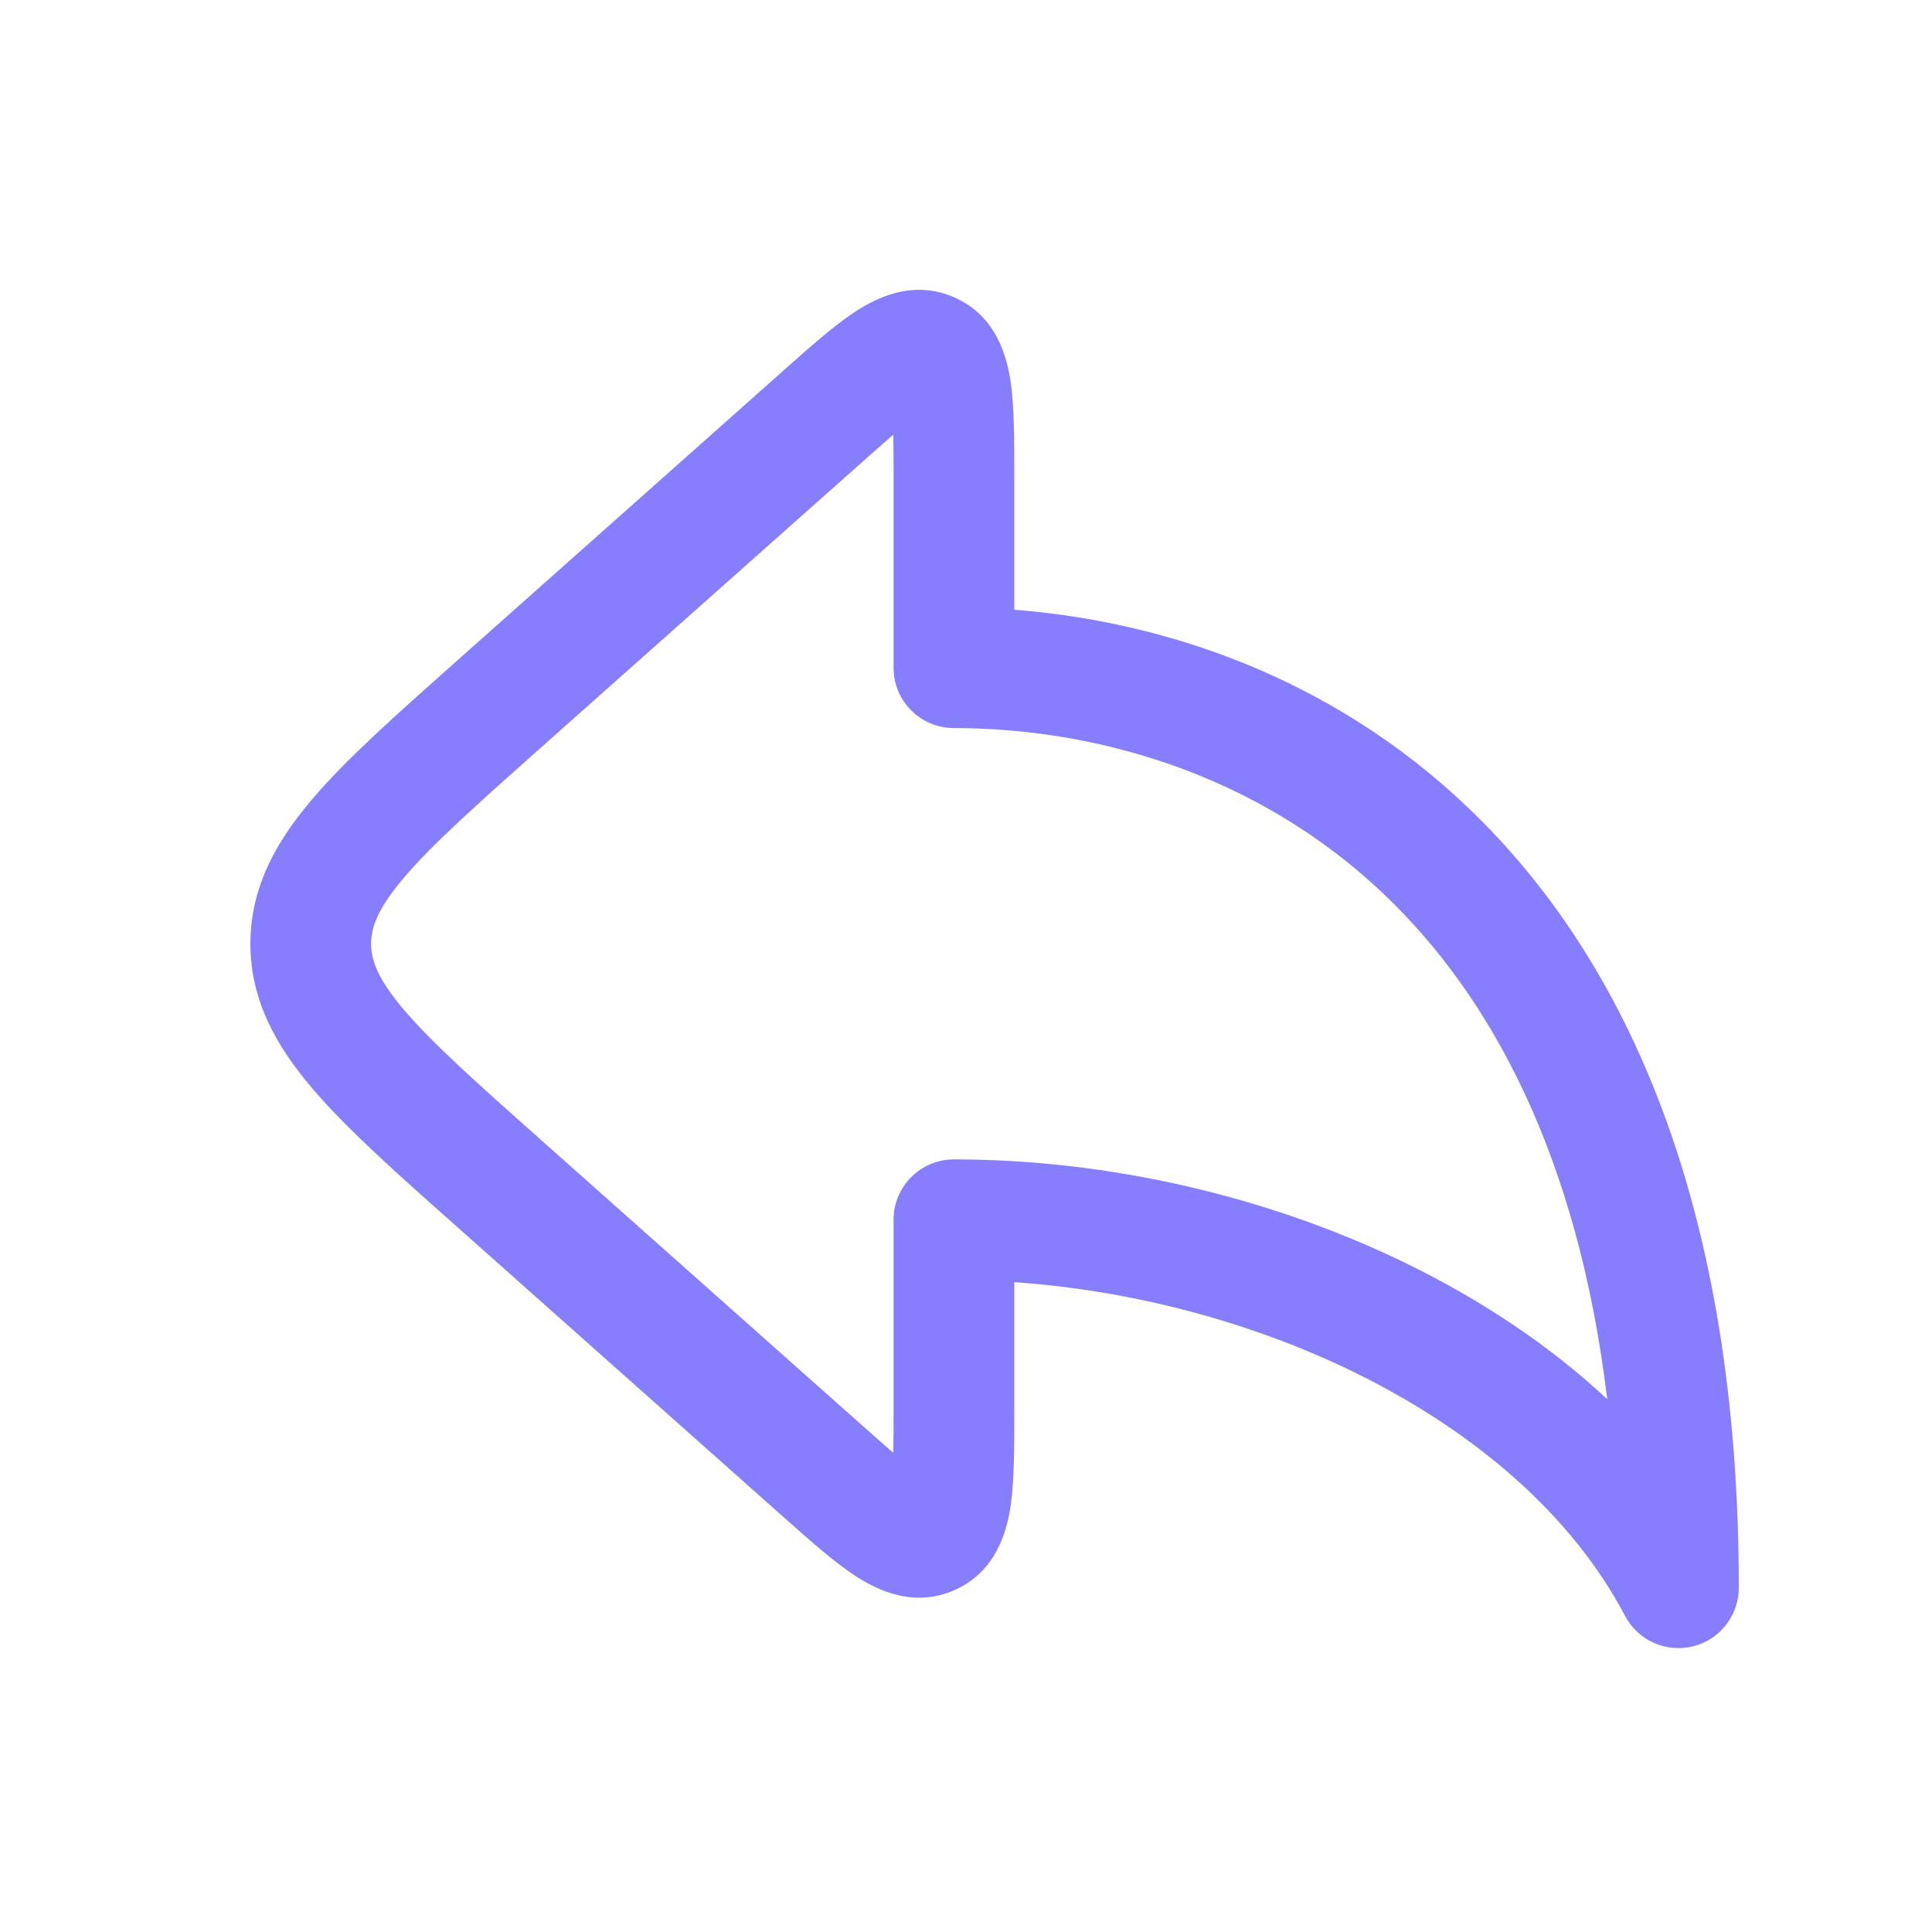
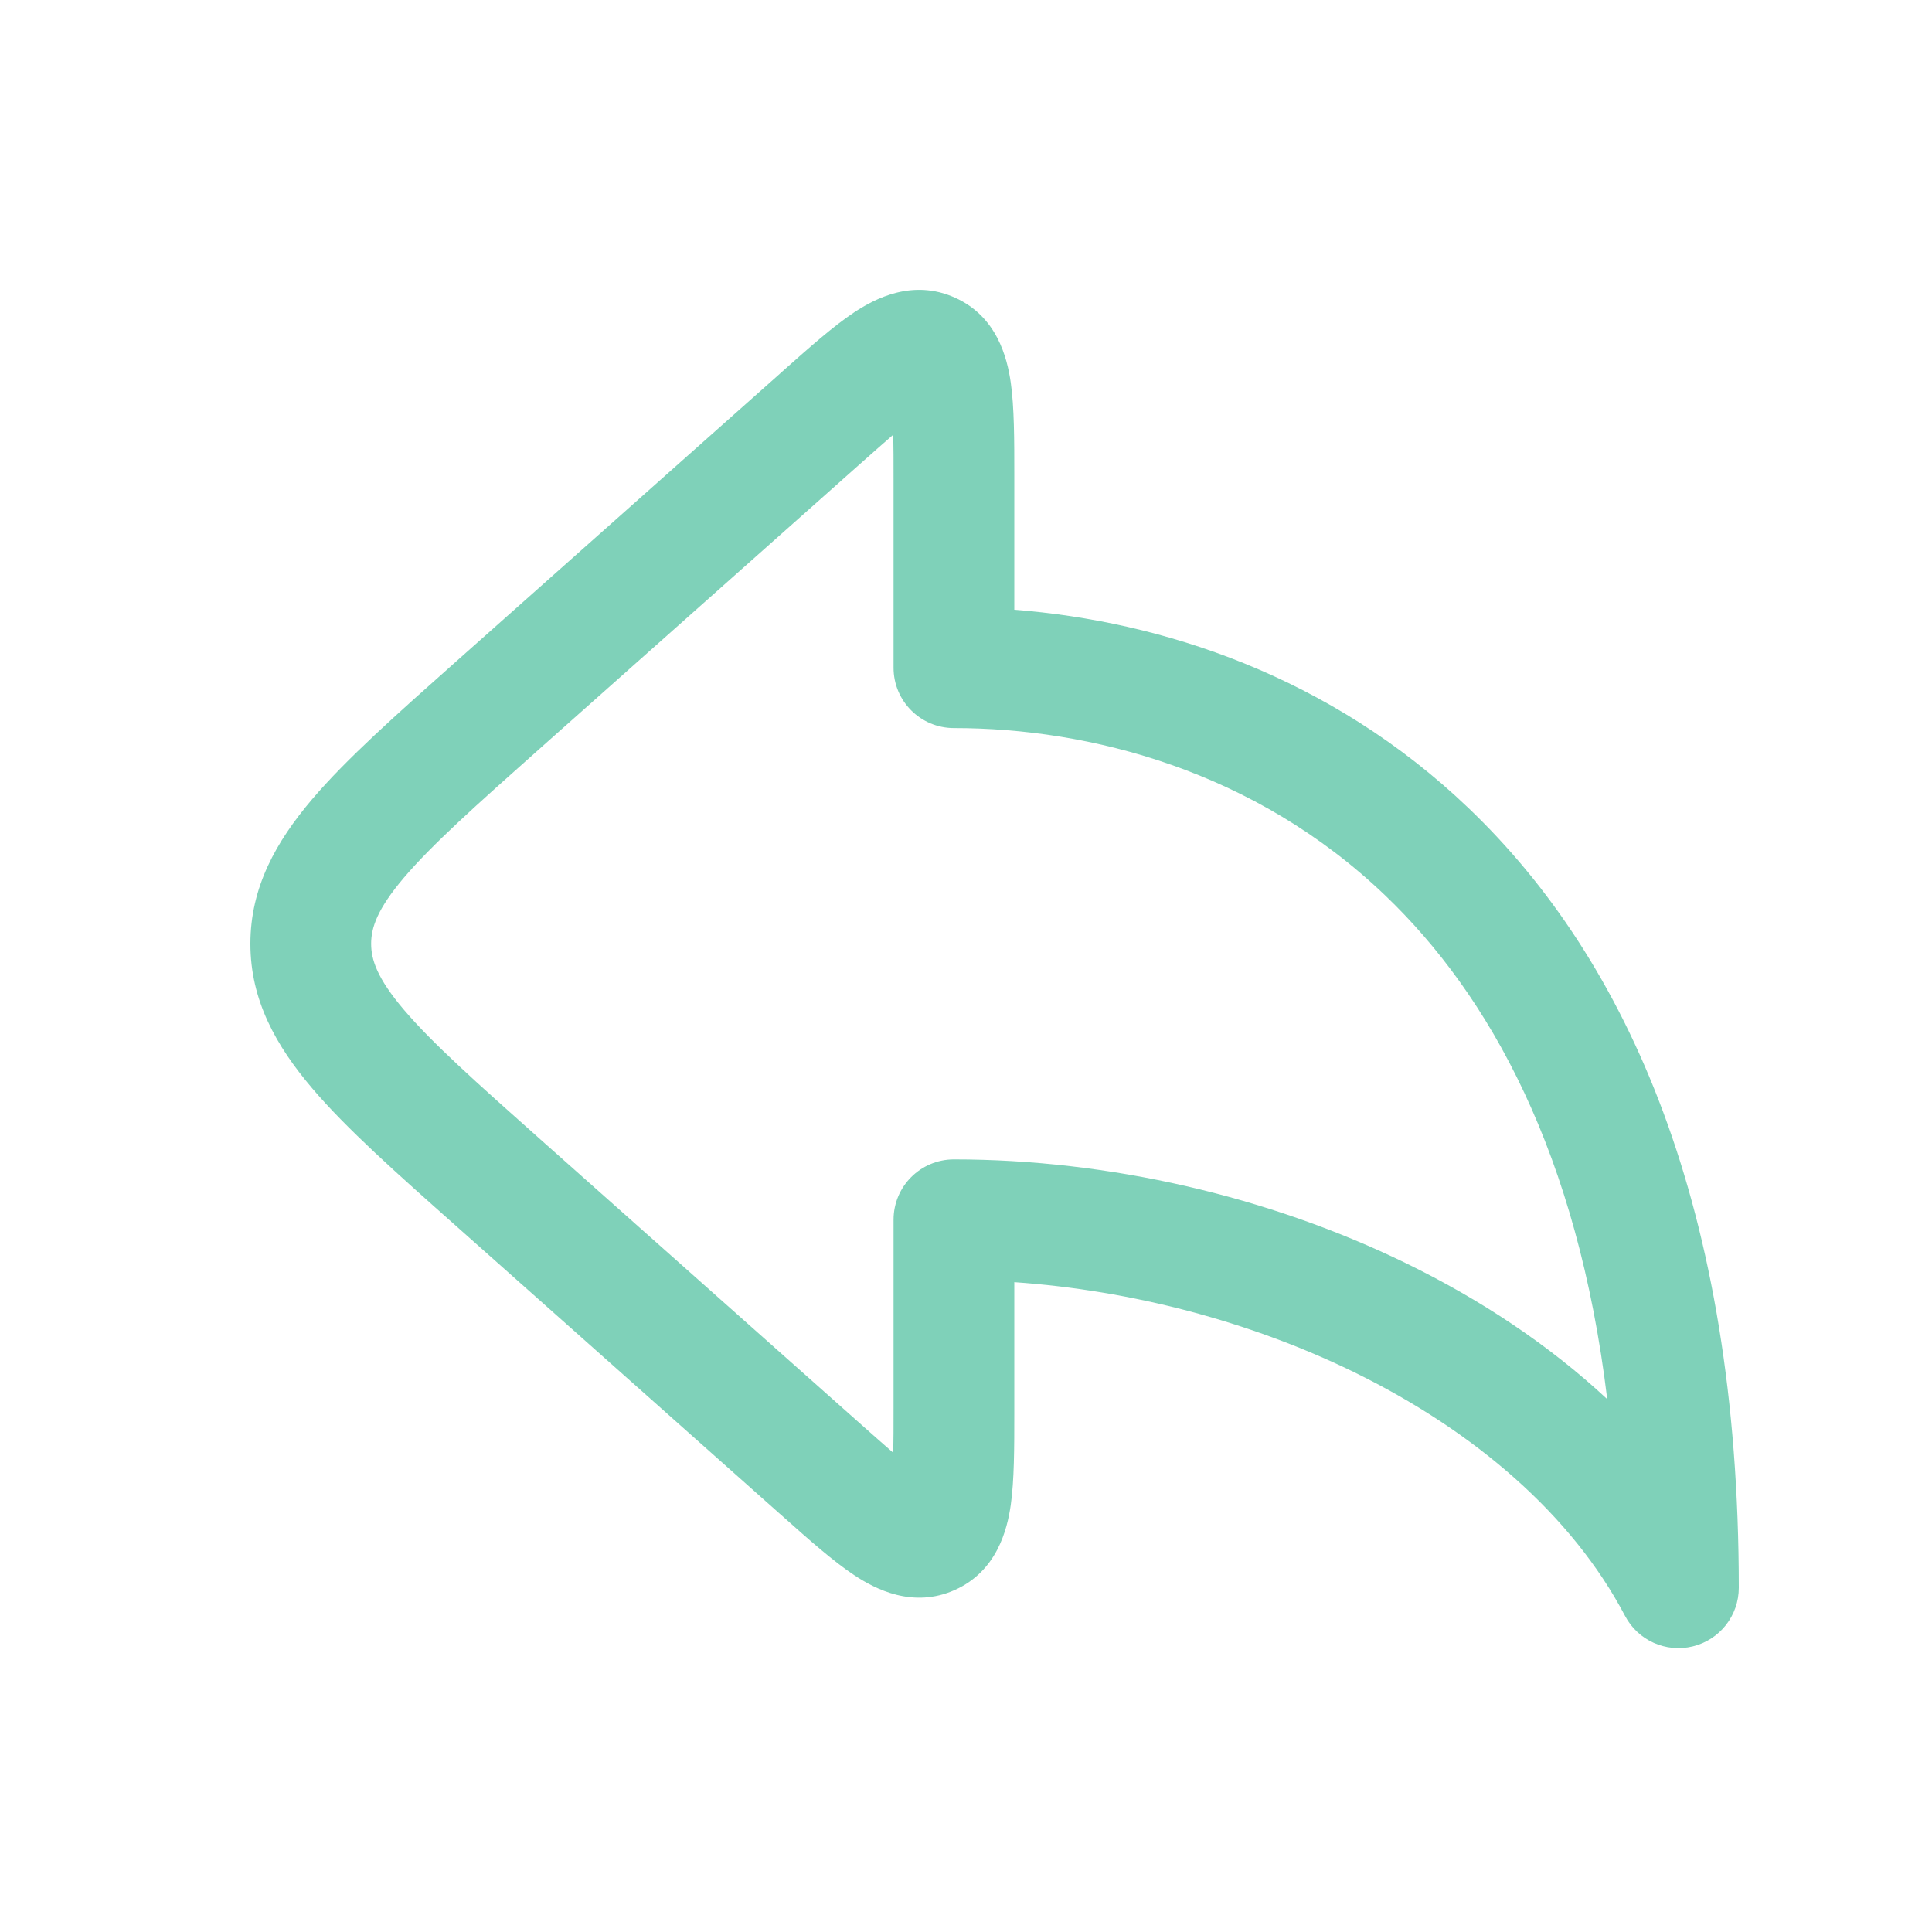
<svg xmlns="http://www.w3.org/2000/svg" width="20" height="20" viewBox="0 0 20 20" fill="none">
-   <path fill-rule="evenodd" clip-rule="evenodd" d="M8.105 3.84C8.094 3.85 8.084 3.859 8.073 3.869L4.728 6.842C4.104 7.397 3.586 7.856 3.231 8.274C2.858 8.713 2.592 9.185 2.592 9.77C2.592 10.354 2.858 10.826 3.231 11.265C3.586 11.683 4.104 12.143 4.728 12.697L8.073 15.671C8.084 15.68 8.094 15.69 8.105 15.699C8.375 15.94 8.628 16.164 8.846 16.308C9.06 16.449 9.449 16.654 9.885 16.459C10.321 16.263 10.426 15.835 10.463 15.582C10.5 15.323 10.5 14.985 10.5 14.624C10.5 14.609 10.5 14.595 10.5 14.581V13.273C11.71 13.357 12.935 13.678 14.008 14.2C15.268 14.815 16.275 15.686 16.822 16.727C16.955 16.981 17.245 17.112 17.525 17.043C17.804 16.974 18 16.724 18 16.436C18 12.502 16.849 9.94 15.203 8.366C13.768 6.993 12.02 6.43 10.5 6.312V4.959C10.5 4.944 10.5 4.93 10.5 4.916C10.5 4.554 10.5 4.216 10.463 3.958C10.426 3.704 10.321 3.276 9.885 3.081C9.449 2.885 9.06 3.09 8.846 3.231C8.628 3.375 8.375 3.6 8.105 3.84ZM9.247 4.5C9.153 4.581 9.041 4.681 8.903 4.803L5.593 7.745C4.925 8.339 4.475 8.741 4.183 9.084C3.903 9.413 3.842 9.606 3.842 9.77C3.842 9.933 3.903 10.126 4.183 10.455C4.475 10.798 4.925 11.2 5.593 11.794L8.903 14.736C9.041 14.858 9.153 14.958 9.247 15.039C9.25 14.915 9.25 14.764 9.25 14.581V12.627C9.25 12.281 9.53 12.002 9.875 12.002C11.469 12.002 13.125 12.38 14.555 13.077C15.321 13.45 16.034 13.921 16.638 14.484C16.331 11.944 15.423 10.306 14.339 9.269C12.989 7.977 11.283 7.537 9.875 7.537C9.53 7.537 9.25 7.258 9.25 6.912V4.959C9.25 4.775 9.25 4.624 9.247 4.5Z" fill="#877EFF" />
+   <path fill-rule="evenodd" clip-rule="evenodd" d="M8.105 3.84C8.094 3.85 8.084 3.859 8.073 3.869L4.728 6.842C4.104 7.397 3.586 7.856 3.231 8.274C2.858 8.713 2.592 9.185 2.592 9.77C2.592 10.354 2.858 10.826 3.231 11.265C3.586 11.683 4.104 12.143 4.728 12.697L8.073 15.671C8.084 15.68 8.094 15.69 8.105 15.699C8.375 15.94 8.628 16.164 8.846 16.308C9.06 16.449 9.449 16.654 9.885 16.459C10.321 16.263 10.426 15.835 10.463 15.582C10.5 15.323 10.5 14.985 10.5 14.624C10.5 14.609 10.5 14.595 10.5 14.581V13.273C11.71 13.357 12.935 13.678 14.008 14.2C15.268 14.815 16.275 15.686 16.822 16.727C16.955 16.981 17.245 17.112 17.525 17.043C17.804 16.974 18 16.724 18 16.436C18 12.502 16.849 9.94 15.203 8.366C13.768 6.993 12.02 6.43 10.5 6.312V4.959C10.5 4.944 10.5 4.93 10.5 4.916C10.5 4.554 10.5 4.216 10.463 3.958C10.426 3.704 10.321 3.276 9.885 3.081C9.449 2.885 9.06 3.09 8.846 3.231C8.628 3.375 8.375 3.6 8.105 3.84ZM9.247 4.5C9.153 4.581 9.041 4.681 8.903 4.803L5.593 7.745C4.925 8.339 4.475 8.741 4.183 9.084C3.903 9.413 3.842 9.606 3.842 9.77C3.842 9.933 3.903 10.126 4.183 10.455C4.475 10.798 4.925 11.2 5.593 11.794L8.903 14.736C9.041 14.858 9.153 14.958 9.247 15.039C9.25 14.915 9.25 14.764 9.25 14.581V12.627C9.25 12.281 9.53 12.002 9.875 12.002C11.469 12.002 13.125 12.38 14.555 13.077C15.321 13.45 16.034 13.921 16.638 14.484C16.331 11.944 15.423 10.306 14.339 9.269C12.989 7.977 11.283 7.537 9.875 7.537C9.53 7.537 9.25 7.258 9.25 6.912V4.959C9.25 4.775 9.25 4.624 9.247 4.5Z" fill="#7FD1B9" />
</svg>
